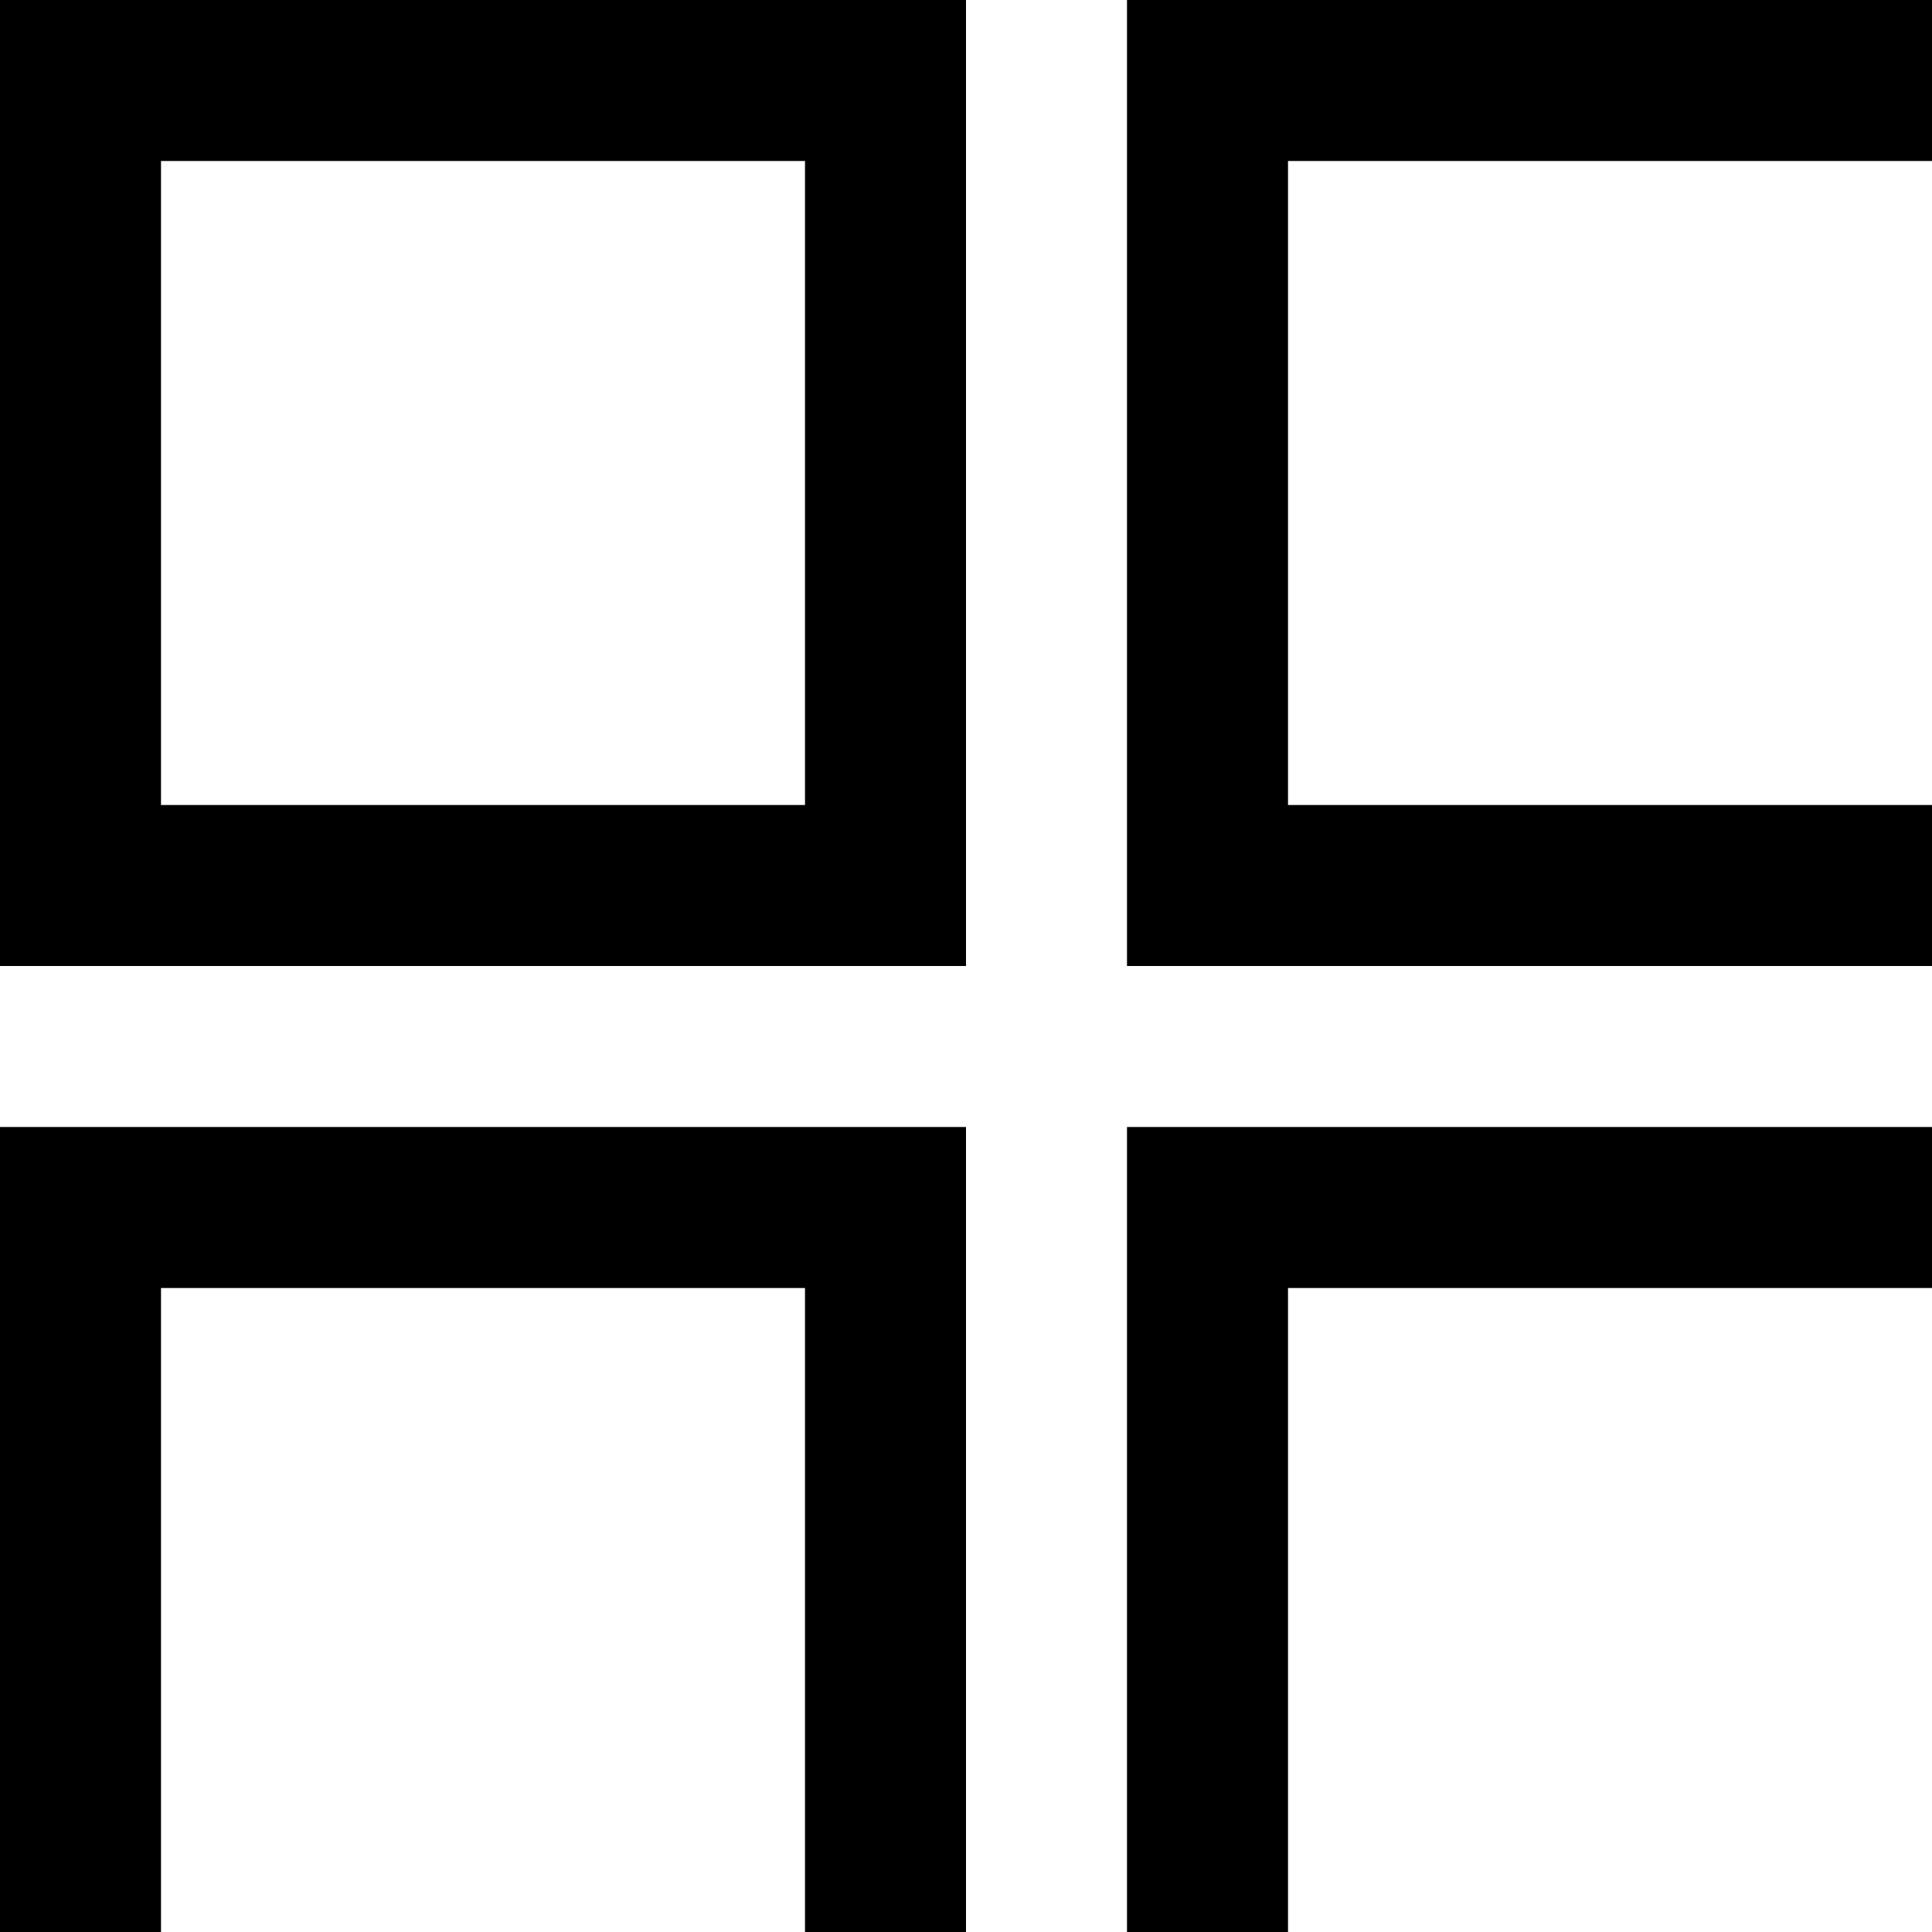
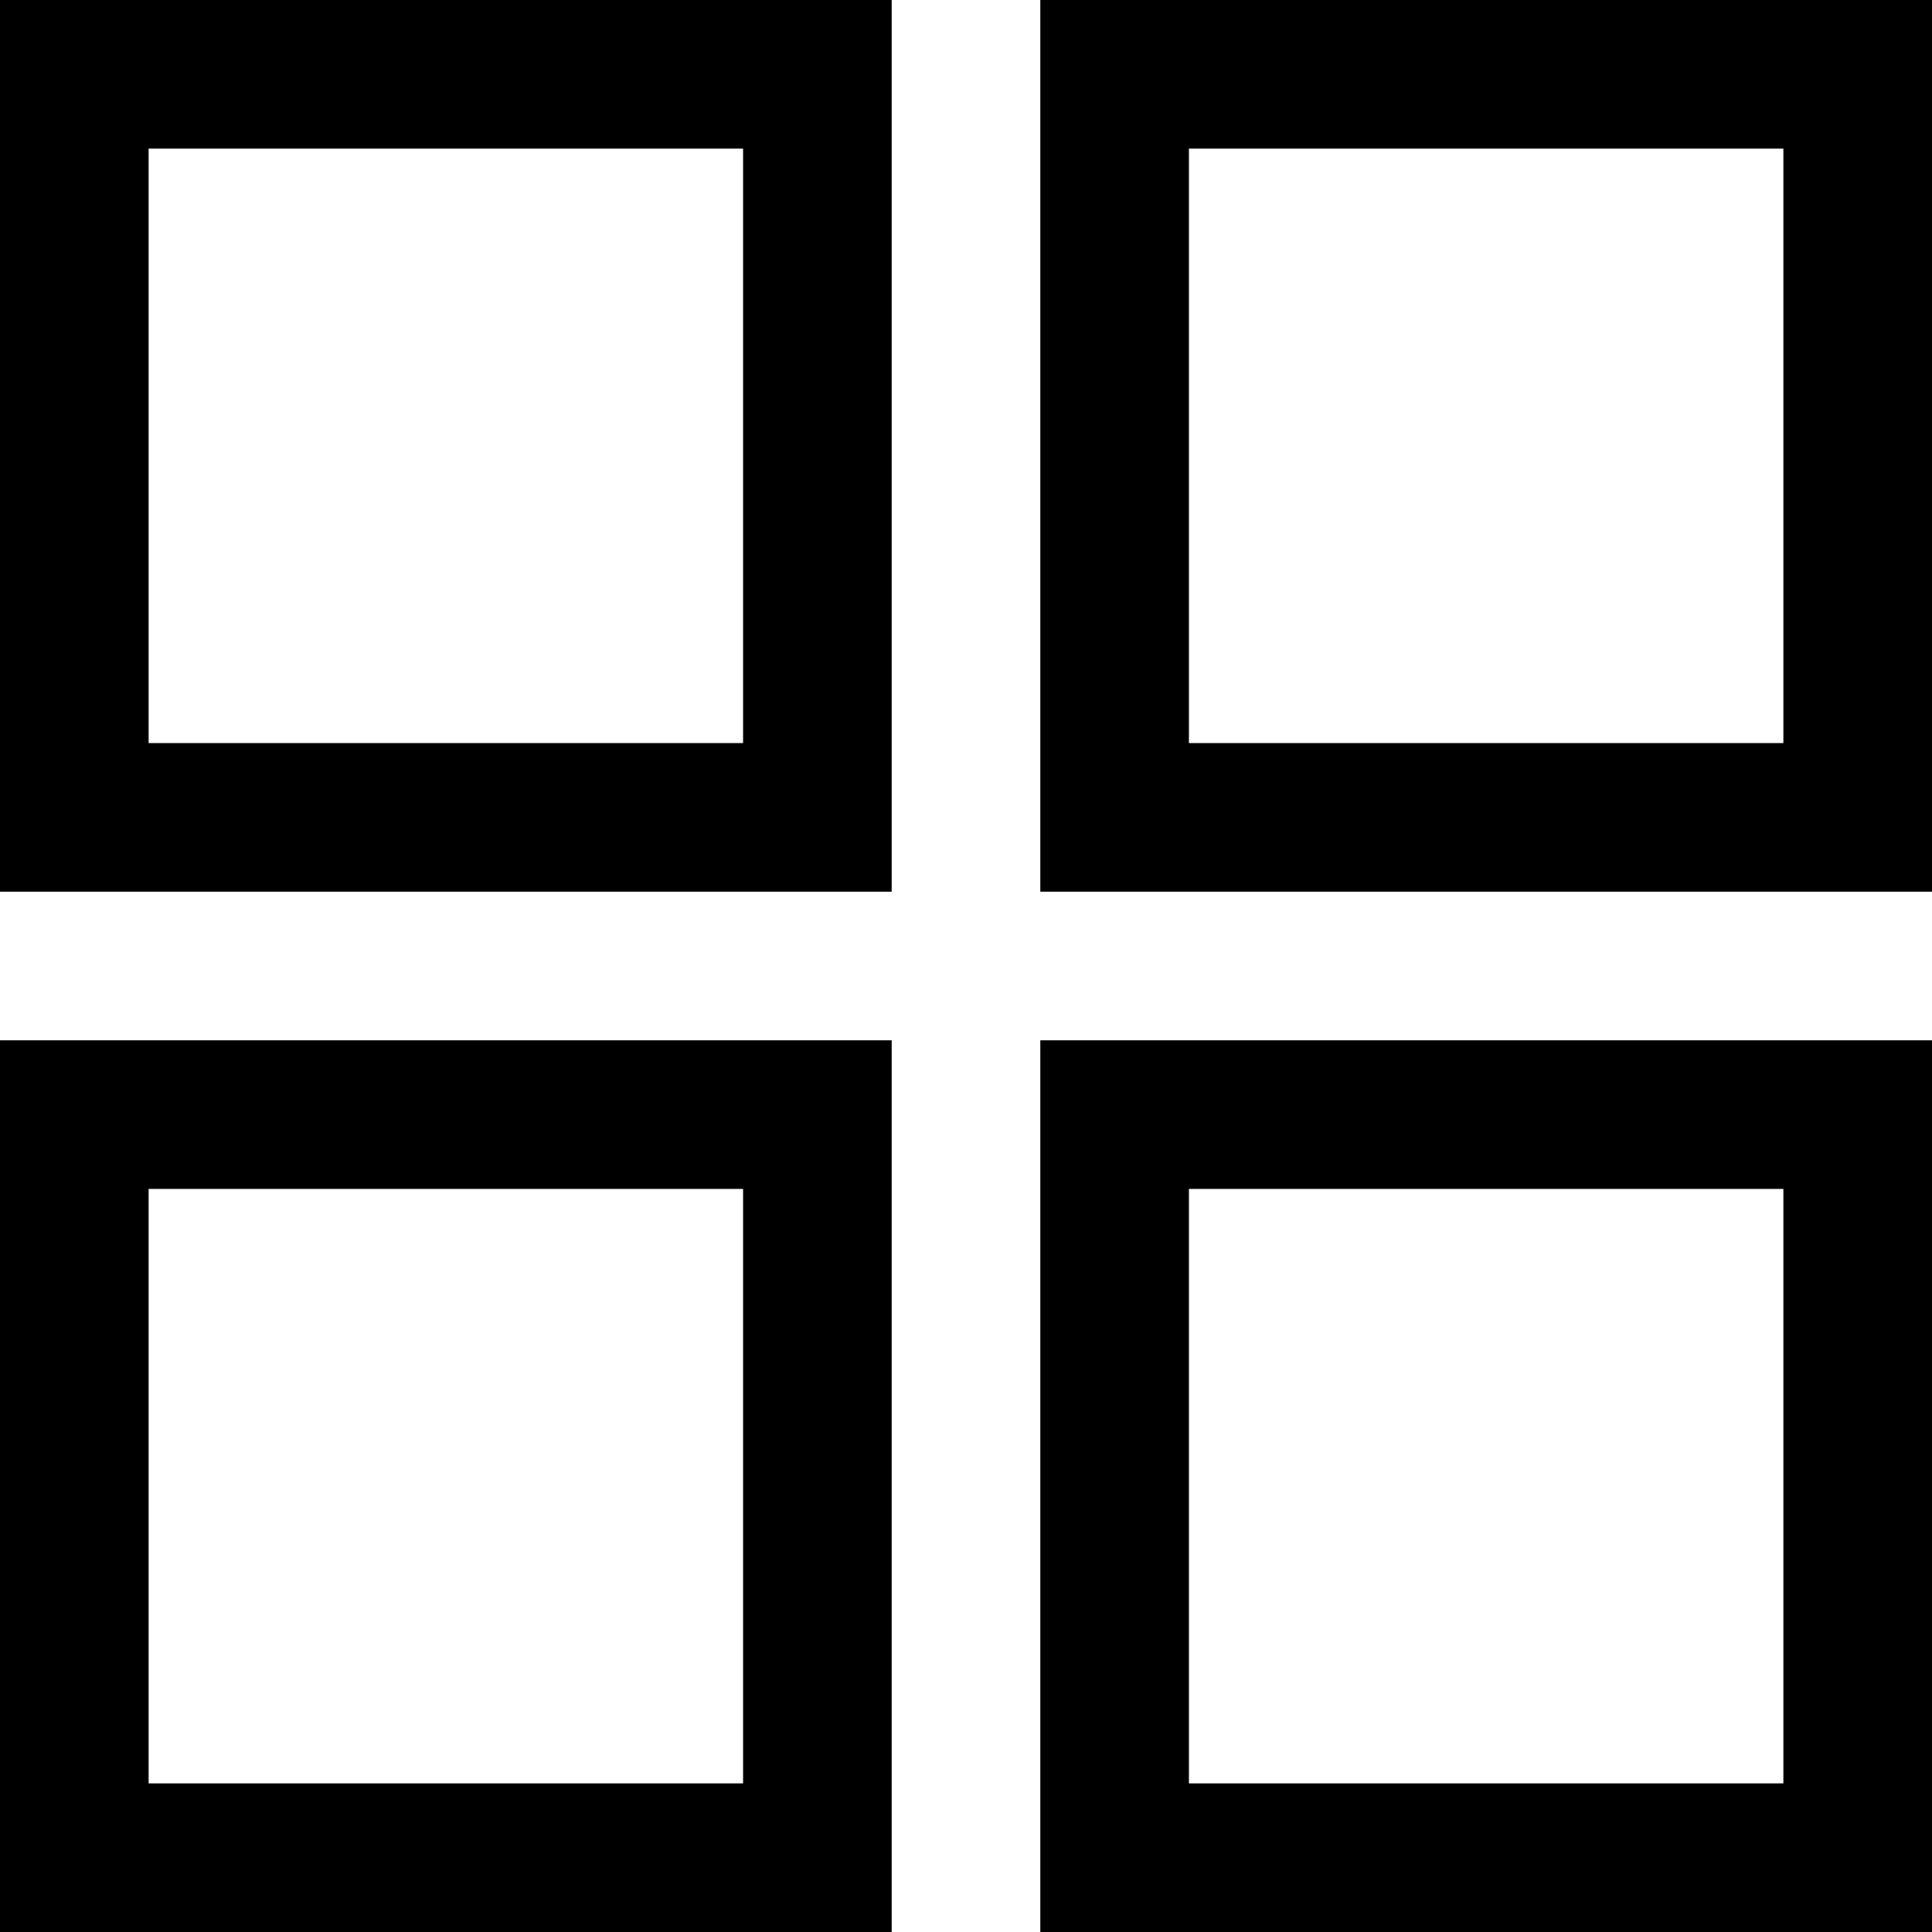
- <svg xmlns="http://www.w3.org/2000/svg" width="12px" height="12px" viewBox="0 0 12 12" version="1.1">
+ <svg xmlns="http://www.w3.org/2000/svg" width="13px" height="13px" viewBox="0 0 13 13" version="1.1">
  <g id="模板管理" stroke="none" stroke-width="1" fill="none" fill-rule="evenodd">
    <g id="新建模板-交互说明" transform="translate(-368.5, -2123.5)">
      <g id="编组-3备份-6" transform="translate(50, 1890)">
        <g id="Dropdown/1.1-菜单-2项" transform="translate(304, 188)">
          <g id="Dropdown/元件/基础备份" transform="translate(1, 36)">
            <g id="编组" transform="translate(12, 5)">
              <g id="Icon/1-常用图标/搜索" transform="translate(0, 3)">
                <path d="M6.5,2.5 L6.5,6.5 L2.5,6.5 L2.5,2.5 L6.5,2.5 M7.5,1.5 L1.5,1.5 L1.5,7.5 L7.5,7.5 L7.5,1.5 Z M13.5,2.5 L13.5,6.5 L9.5,6.5 L9.5,2.5 L13.5,2.5 M14.5,1.5 L8.5,1.5 L8.5,7.5 L14.5,7.5 L14.5,1.5 Z M6.5,9.5 L6.5,13.5 L2.5,13.5 L2.5,9.5 L6.5,9.5 M7.5,8.5 L1.5,8.5 L1.5,14.5 L7.5,14.5 L7.5,8.5 L7.5,8.5 Z M13.5,9.5 L13.5,13.5 L9.5,13.5 L9.5,9.5 L13.5,9.5 M14.5,8.5 L8.5,8.5 L8.5,14.5 L14.5,14.5 L14.5,8.5 L14.5,8.5 Z" id="形状" fill="currentColor" />
                <rect id="codesign_placeholder_name" x="0" y="0" width="16" height="16" />
              </g>
            </g>
          </g>
        </g>
      </g>
    </g>
  </g>
</svg>
